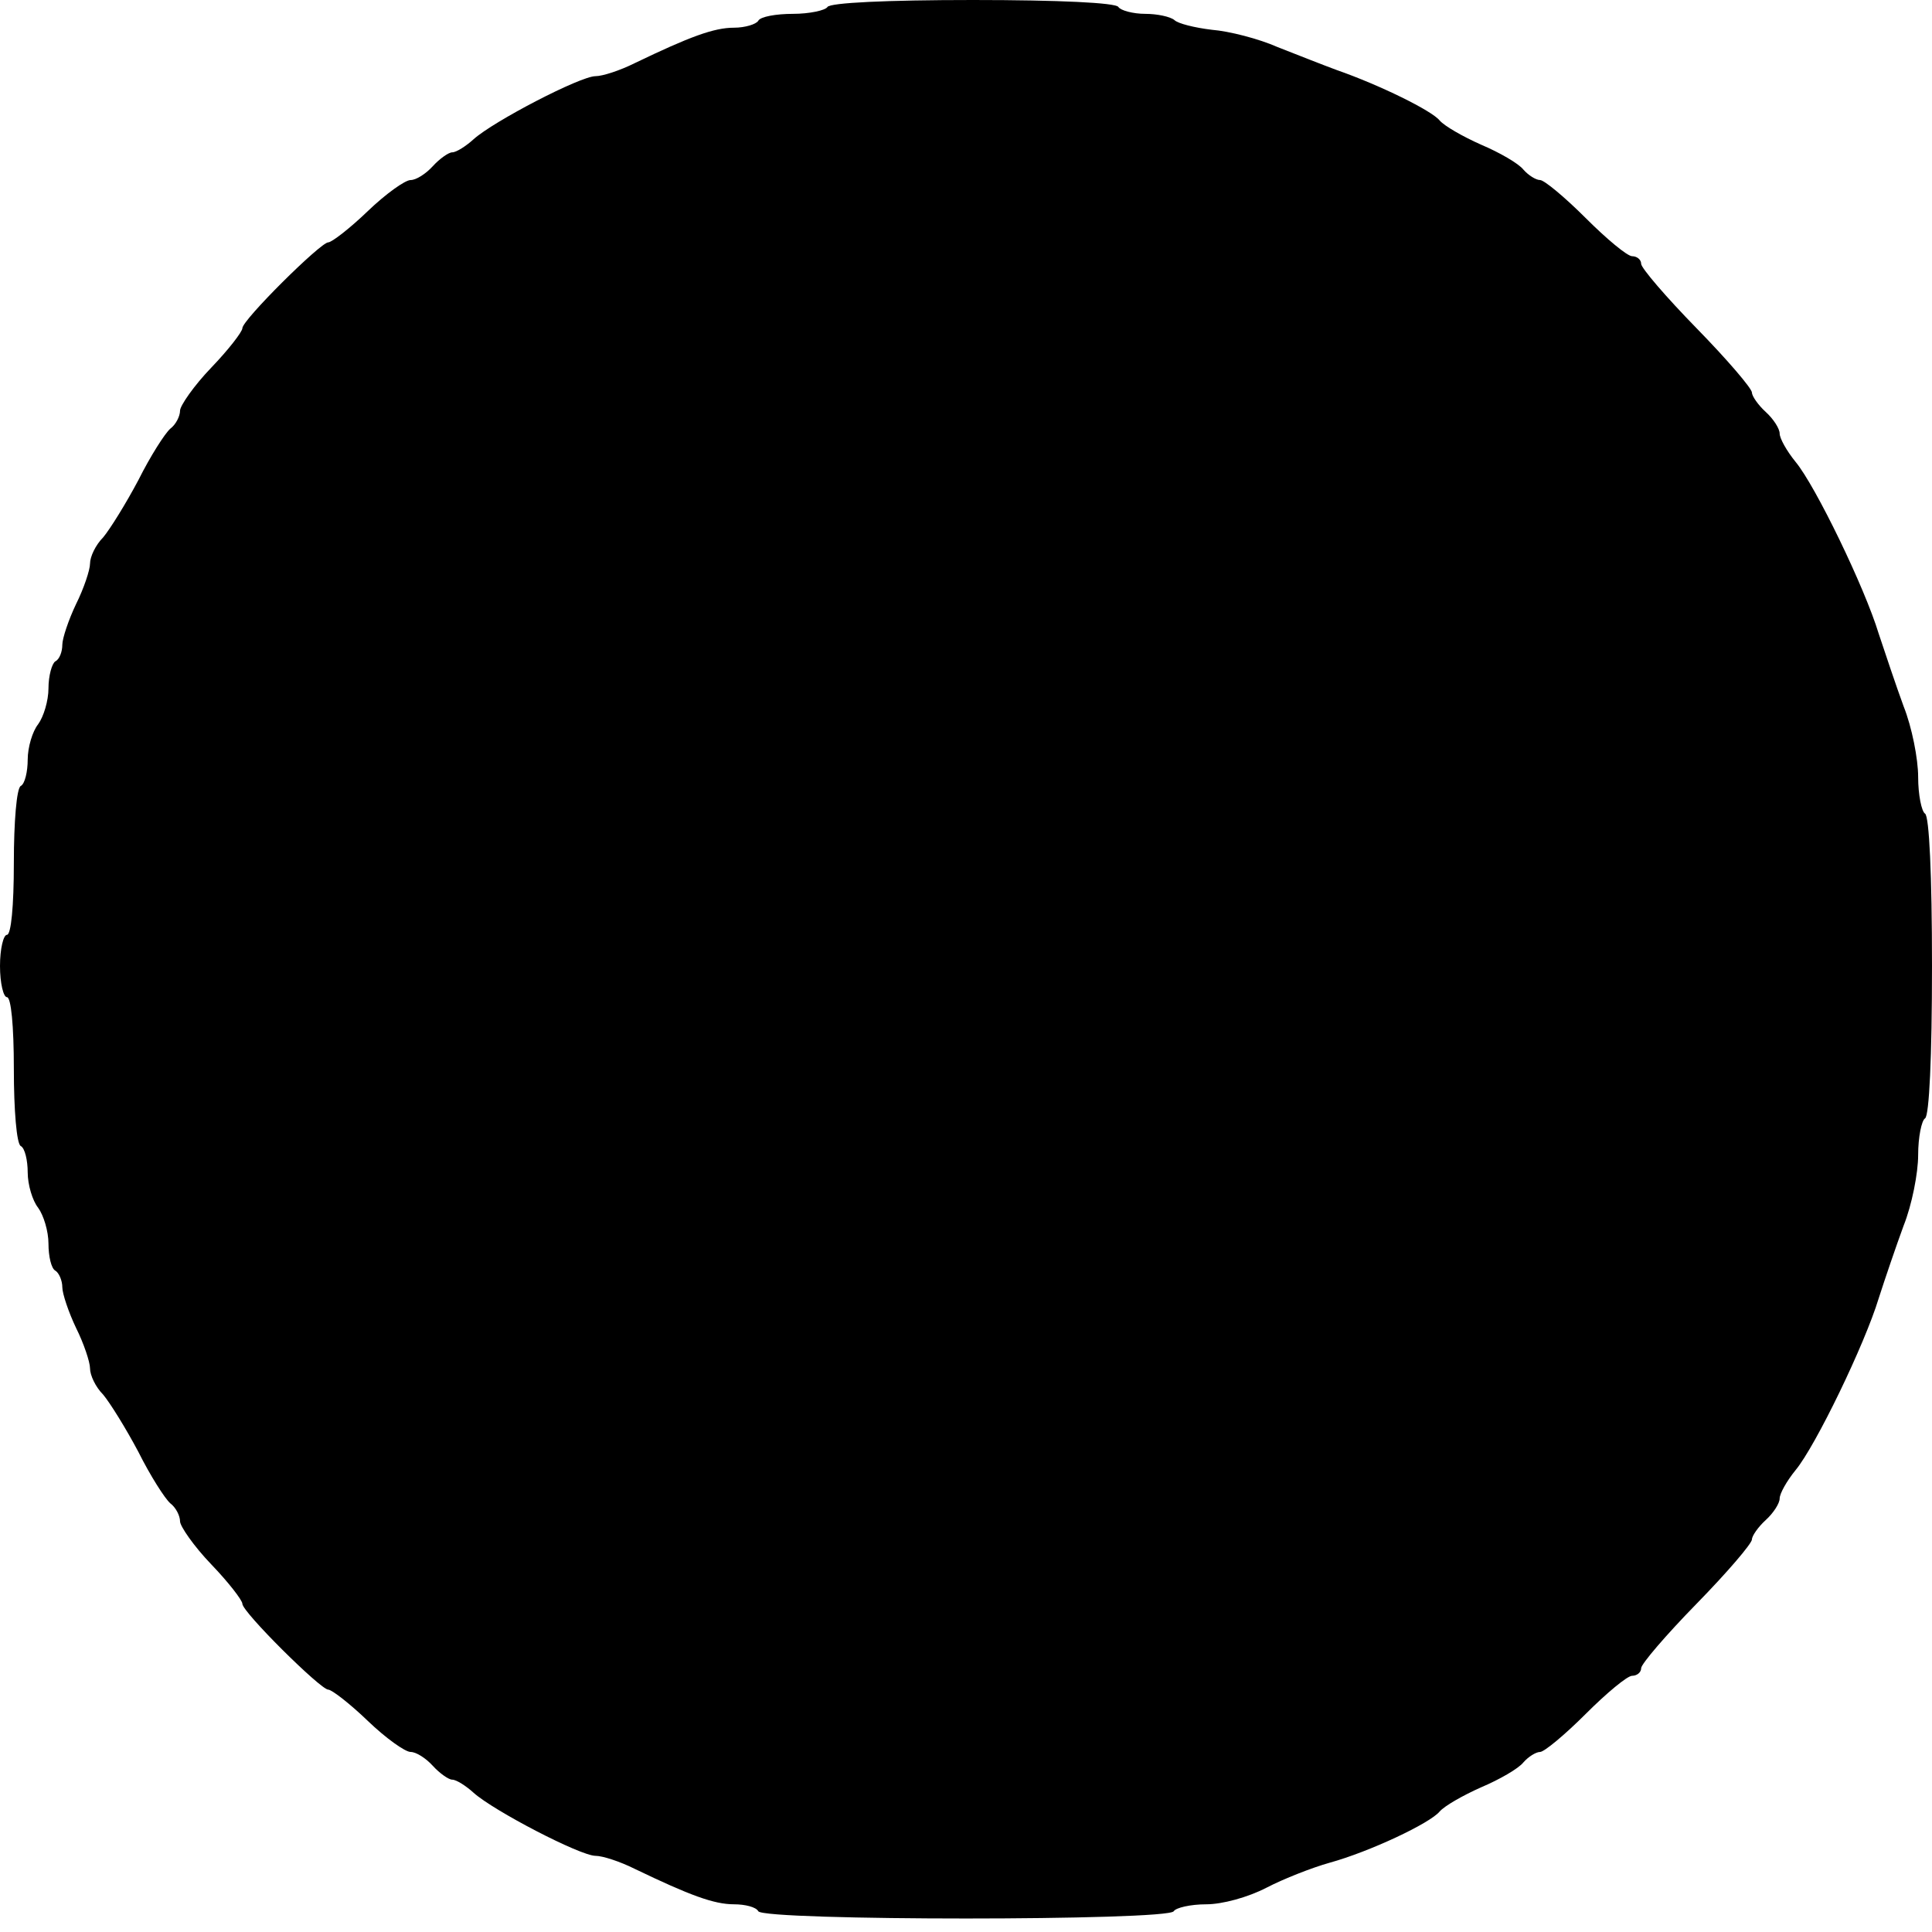
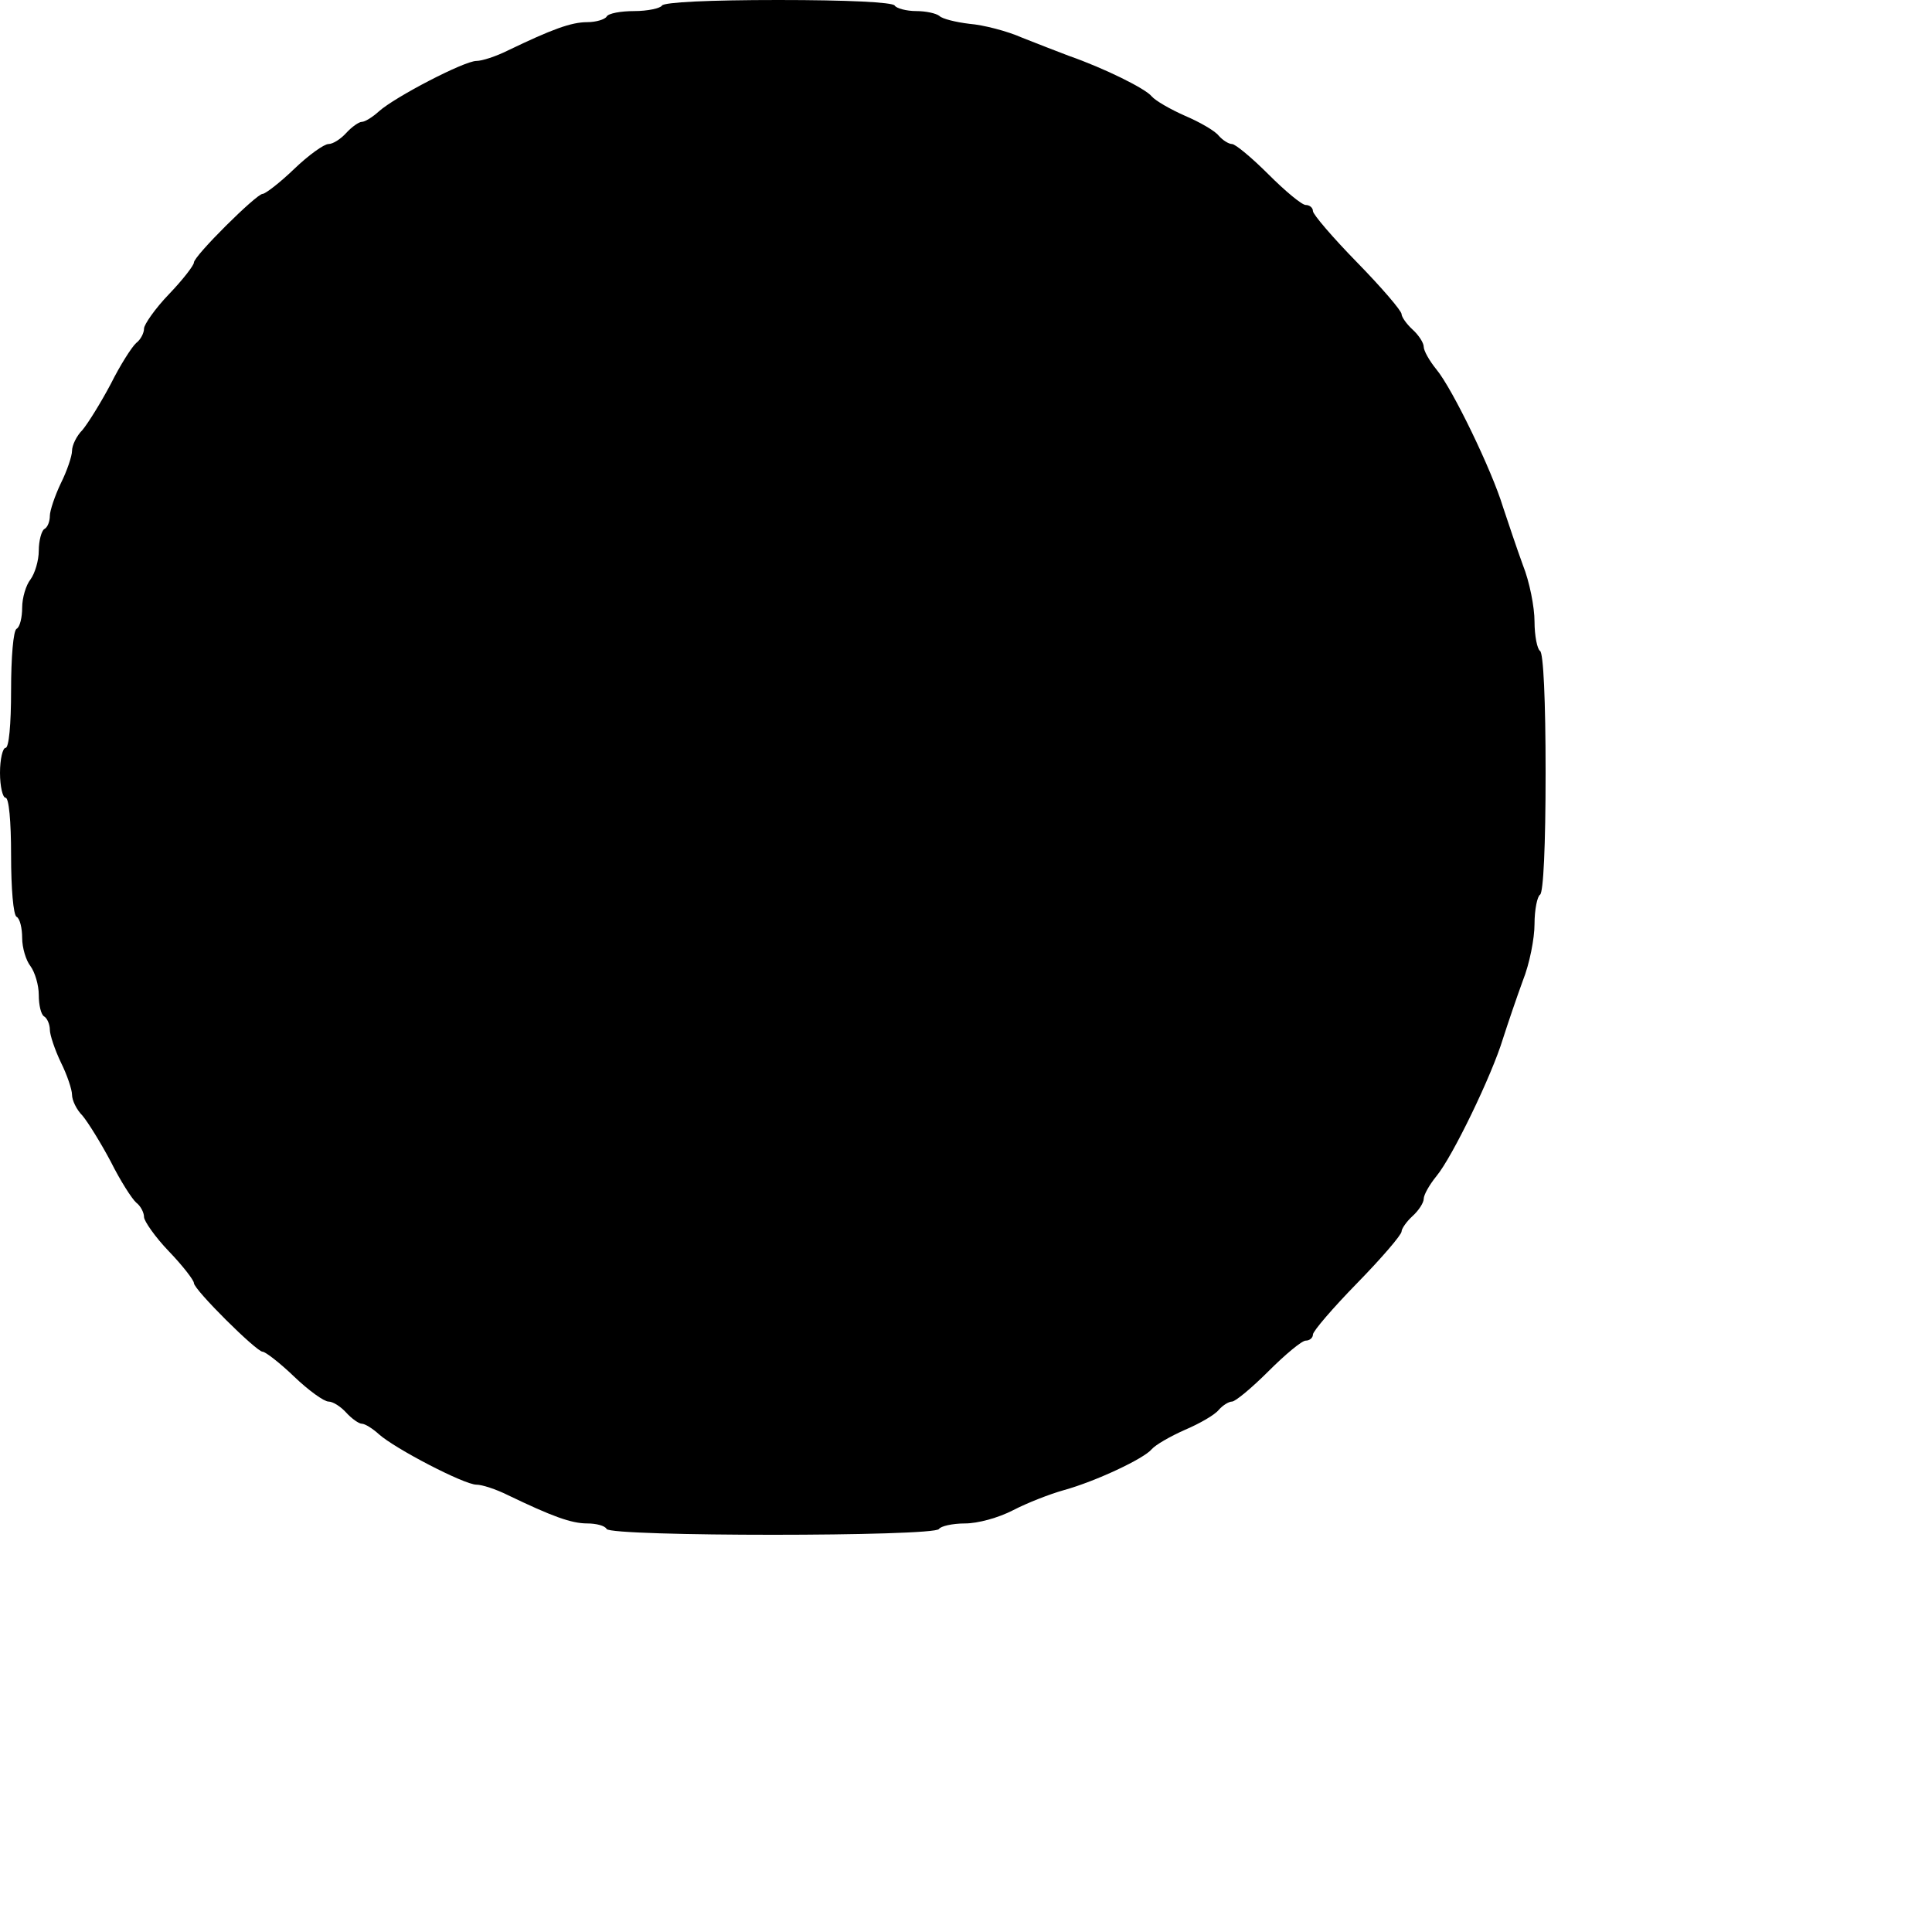
- <svg xmlns="http://www.w3.org/2000/svg" version="1.0" width="279pt" height="279pt" viewBox="0 0 279 279" preserveAspectRatio="xMidYMid meet">
-   <g transform="translate(0,279) scale(0.1,-0.1)" fill="#000000" stroke="none">
-     <path d="M1195 2780 c-3 -5 -26 -10 -50 -10 -24 0 -47 -4 -50 -10 -3 -5 -19 -10 -35 -10 -29 0 -64 -13 -143 -51 -22 -11 -47 -19 -57 -19 -22 0 -147 -65 -176 -91 -11 -10 -25 -19 -31 -19 -5 0 -18 -9 -28 -20 -10 -11 -24 -20 -32 -20 -8 0 -36 -20 -62 -45 -26 -25 -52 -45 -57 -45 -11 0 -124 -112 -124 -124 0 -5 -20 -31 -45 -57 -25 -26 -45 -55 -45 -62 0 -8 -6 -20 -14 -26 -8 -7 -29 -40 -46 -74 -18 -34 -41 -71 -51 -83 -11 -11 -19 -28 -19 -38 0 -9 -9 -36 -20 -58 -11 -23 -20 -50 -20 -59 0 -10 -4 -21 -10 -24 -5 -3 -10 -21 -10 -39 0 -18 -7 -41 -15 -52 -8 -10 -15 -33 -15 -51 0 -17 -4 -35 -10 -38 -6 -3 -10 -52 -10 -111 0 -63 -4 -104 -10 -104 -5 0 -10 -20 -10 -45 0 -25 5 -45 10 -45 6 0 10 -41 10 -104 0 -59 4 -108 10 -111 6 -3 10 -21 10 -38 0 -18 7 -41 15 -51 8 -11 15 -34 15 -52 0 -18 4 -36 10 -39 5 -3 10 -14 10 -24 0 -9 9 -36 20 -59 11 -22 20 -49 20 -58 0 -10 8 -27 19 -38 10 -12 33 -49 51 -83 17 -34 38 -67 46 -74 8 -6 14 -18 14 -26 0 -7 20 -36 45 -62 25 -26 45 -52 45 -57 0 -12 113 -124 124 -124 5 0 31 -20 57 -45 26 -25 54 -45 62 -45 8 0 22 -9 32 -20 10 -11 23 -20 28 -20 6 0 20 -9 31 -19 29 -26 154 -91 176 -91 10 0 35 -8 57 -19 79 -38 114 -51 143 -51 16 0 32 -4 35 -10 8 -14 592 -14 600 0 3 5 24 10 47 10 23 0 60 10 87 24 25 13 66 29 91 36 58 16 145 57 159 74 7 8 33 23 60 35 26 11 54 27 61 36 7 8 18 15 24 15 6 0 36 25 66 55 30 30 60 55 67 55 7 0 13 5 13 11 0 6 36 48 80 93 44 45 80 87 80 93 0 5 9 18 20 28 11 10 20 24 20 31 0 7 10 25 23 41 29 35 100 182 120 248 9 28 25 75 36 105 12 30 21 76 21 102 0 26 5 50 10 53 6 4 10 88 10 220 0 132 -4 216 -10 220 -5 3 -10 27 -10 53 0 26 -9 72 -21 102 -11 30 -27 78 -36 105 -20 66 -91 213 -120 248 -13 16 -23 34 -23 41 0 7 -9 21 -20 31 -11 10 -20 23 -20 28 0 6 -36 48 -80 93 -44 45 -80 87 -80 93 0 6 -6 11 -13 11 -7 0 -37 25 -67 55 -30 30 -60 55 -66 55 -6 0 -17 7 -24 15 -7 9 -35 25 -61 36 -27 12 -53 27 -60 35 -11 14 -86 51 -149 73 -19 7 -57 22 -85 33 -27 12 -70 23 -95 25 -25 3 -49 9 -54 14 -6 5 -25 9 -42 9 -18 0 -36 5 -39 10 -4 6 -85 10 -210 10 -125 0 -206 -4 -210 -10z" />
+ <svg xmlns="http://www.w3.org/2000/svg" width="348.75pt" height="348.75pt" viewBox="0 0 348.75 348.75" version="1.1">
+   <g id="surface738">
+     <path style=" stroke:none;fill-rule:nonzero;fill:rgb(0%,0%,0%);fill-opacity:1;" d="M 119.5 1 C 119.199 1.5 116.898 2 114.5 2 C 112.102 2 109.801 2.398 109.5 3 C 109.199 3.5 107.602 4 106 4 C 103.102 4 99.602 5.301 91.699 9.102 C 89.5 10.199 87 11 86 11 C 83.801 11 71.301 17.5 68.398 20.102 C 67.301 21.102 65.898 22 65.301 22 C 64.801 22 63.5 22.898 62.5 24 C 61.5 25.102 60.102 26 59.301 26 C 58.5 26 55.699 28 53.102 30.5 C 50.5 33 47.898 35 47.398 35 C 46.301 35 35 46.199 35 47.398 C 35 47.898 33 50.5 30.5 53.102 C 28 55.699 26 58.602 26 59.301 C 26 60.102 25.398 61.301 24.602 61.898 C 23.801 62.602 21.699 65.898 20 69.301 C 18.199 72.699 15.898 76.398 14.898 77.602 C 13.801 78.699 13 80.398 13 81.398 C 13 82.301 12.102 85 11 87.199 C 9.898 89.5 9 92.199 9 93.102 C 9 94.102 8.602 95.199 8 95.5 C 7.5 95.801 7 97.602 7 99.398 C 7 101.199 6.301 103.5 5.5 104.602 C 4.699 105.602 4 107.898 4 109.699 C 4 111.398 3.602 113.199 3 113.5 C 2.398 113.801 2 118.699 2 124.602 C 2 130.898 1.602 135 1 135 C 0.5 135 0 137 0 139.5 C 0 142 0.5 144 1 144 C 1.602 144 2 148.102 2 154.398 C 2 160.301 2.398 165.199 3 165.5 C 3.602 165.801 4 167.602 4 169.301 C 4 171.102 4.699 173.398 5.5 174.398 C 6.301 175.5 7 177.801 7 179.602 C 7 181.398 7.398 183.199 8 183.5 C 8.5 183.801 9 184.898 9 185.898 C 9 186.801 9.898 189.5 11 191.801 C 12.102 194 13 196.699 13 197.602 C 13 198.602 13.801 200.301 14.898 201.398 C 15.898 202.602 18.199 206.301 20 209.699 C 21.699 213.102 23.801 216.398 24.602 217.102 C 25.398 217.699 26 218.898 26 219.699 C 26 220.398 28 223.301 30.5 225.898 C 33 228.5 35 231.102 35 231.602 C 35 232.801 46.301 244 47.398 244 C 47.898 244 50.5 246 53.102 248.5 C 55.699 251 58.5 253 59.301 253 C 60.102 253 61.5 253.898 62.5 255 C 63.5 256.102 64.801 257 65.301 257 C 65.898 257 67.301 257.898 68.398 258.898 C 71.301 261.5 83.801 268 86 268 C 87 268 89.5 268.801 91.699 269.898 C 99.602 273.699 103.102 275 106 275 C 107.602 275 109.199 275.398 109.5 276 C 110.301 277.398 168.699 277.398 169.5 276 C 169.801 275.5 171.898 275 174.199 275 C 176.5 275 180.199 274 182.898 272.602 C 185.398 271.301 189.5 269.699 192 269 C 197.801 267.398 206.5 263.301 207.898 261.602 C 208.602 260.801 211.199 259.301 213.898 258.102 C 216.5 257 219.301 255.398 220 254.5 C 220.699 253.699 221.801 253 222.398 253 C 223 253 226 250.5 229 247.5 C 232 244.5 235 242 235.699 242 C 236.398 242 237 241.5 237 240.898 C 237 240.301 240.602 236.102 245 231.602 C 249.398 227.102 253 222.898 253 222.301 C 253 221.801 253.898 220.5 255 219.5 C 256.102 218.5 257 217.102 257 216.398 C 257 215.699 258 213.898 259.301 212.301 C 262.199 208.801 269.301 194.102 271.301 187.5 C 272.199 184.699 273.801 180 274.898 177 C 276.102 174 277 169.398 277 166.801 C 277 164.199 277.5 161.801 278 161.5 C 278.602 161.102 279 152.699 279 139.5 C 279 126.301 278.602 117.898 278 117.5 C 277.5 117.199 277 114.801 277 112.199 C 277 109.602 276.102 105 274.898 102 C 273.801 99 272.199 94.199 271.301 91.5 C 269.301 84.898 262.199 70.199 259.301 66.699 C 258 65.102 257 63.301 257 62.602 C 257 61.898 256.102 60.5 255 59.5 C 253.898 58.5 253 57.199 253 56.699 C 253 56.102 249.398 51.898 245 47.398 C 240.602 42.898 237 38.699 237 38.102 C 237 37.5 236.398 37 235.699 37 C 235 37 232 34.5 229 31.5 C 226 28.5 223 26 222.398 26 C 221.801 26 220.699 25.301 220 24.5 C 219.301 23.602 216.5 22 213.898 20.898 C 211.199 19.699 208.602 18.199 207.898 17.398 C 206.801 16 199.301 12.301 193 10.102 C 191.102 9.398 187.301 7.898 184.5 6.801 C 181.801 5.602 177.5 4.5 175 4.301 C 172.5 4 170.102 3.398 169.602 2.898 C 169 2.398 167.102 2 165.398 2 C 163.602 2 161.801 1.5 161.5 1 C 161.102 0.398 153 0 140.5 0 C 128 0 119.898 0.398 119.5 1 Z M 119.5 1 " />
  </g>
</svg>
